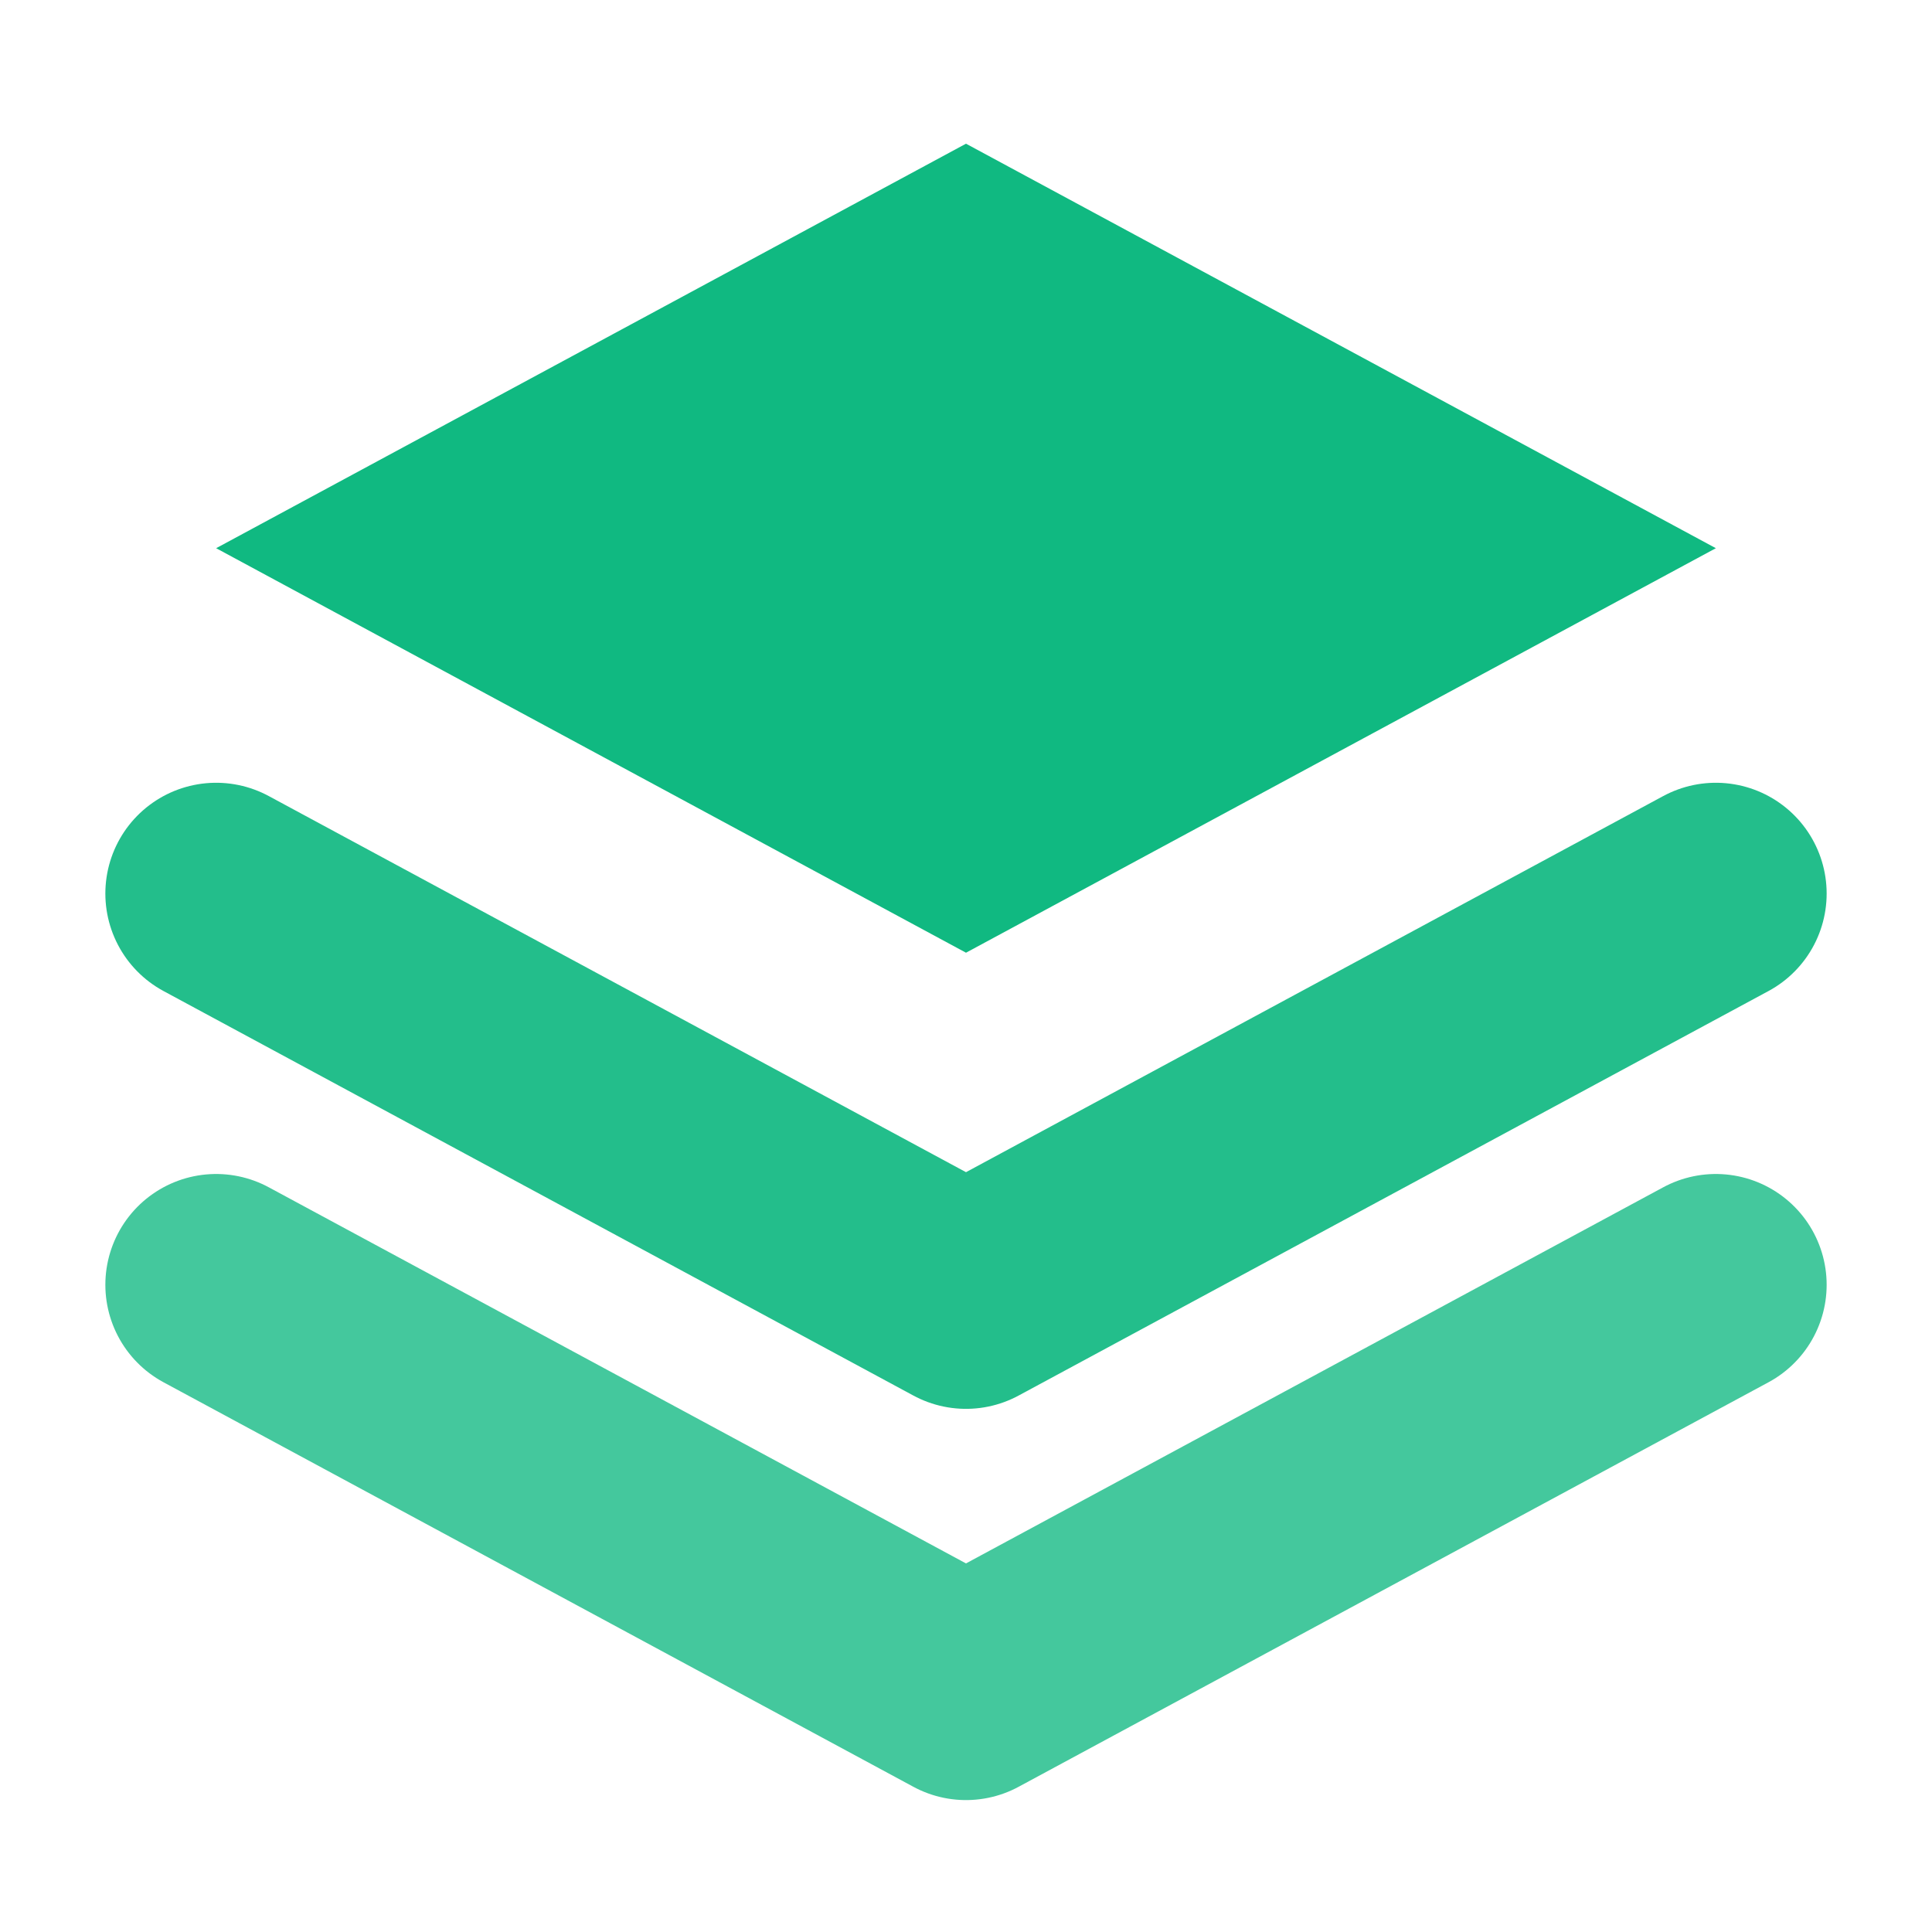
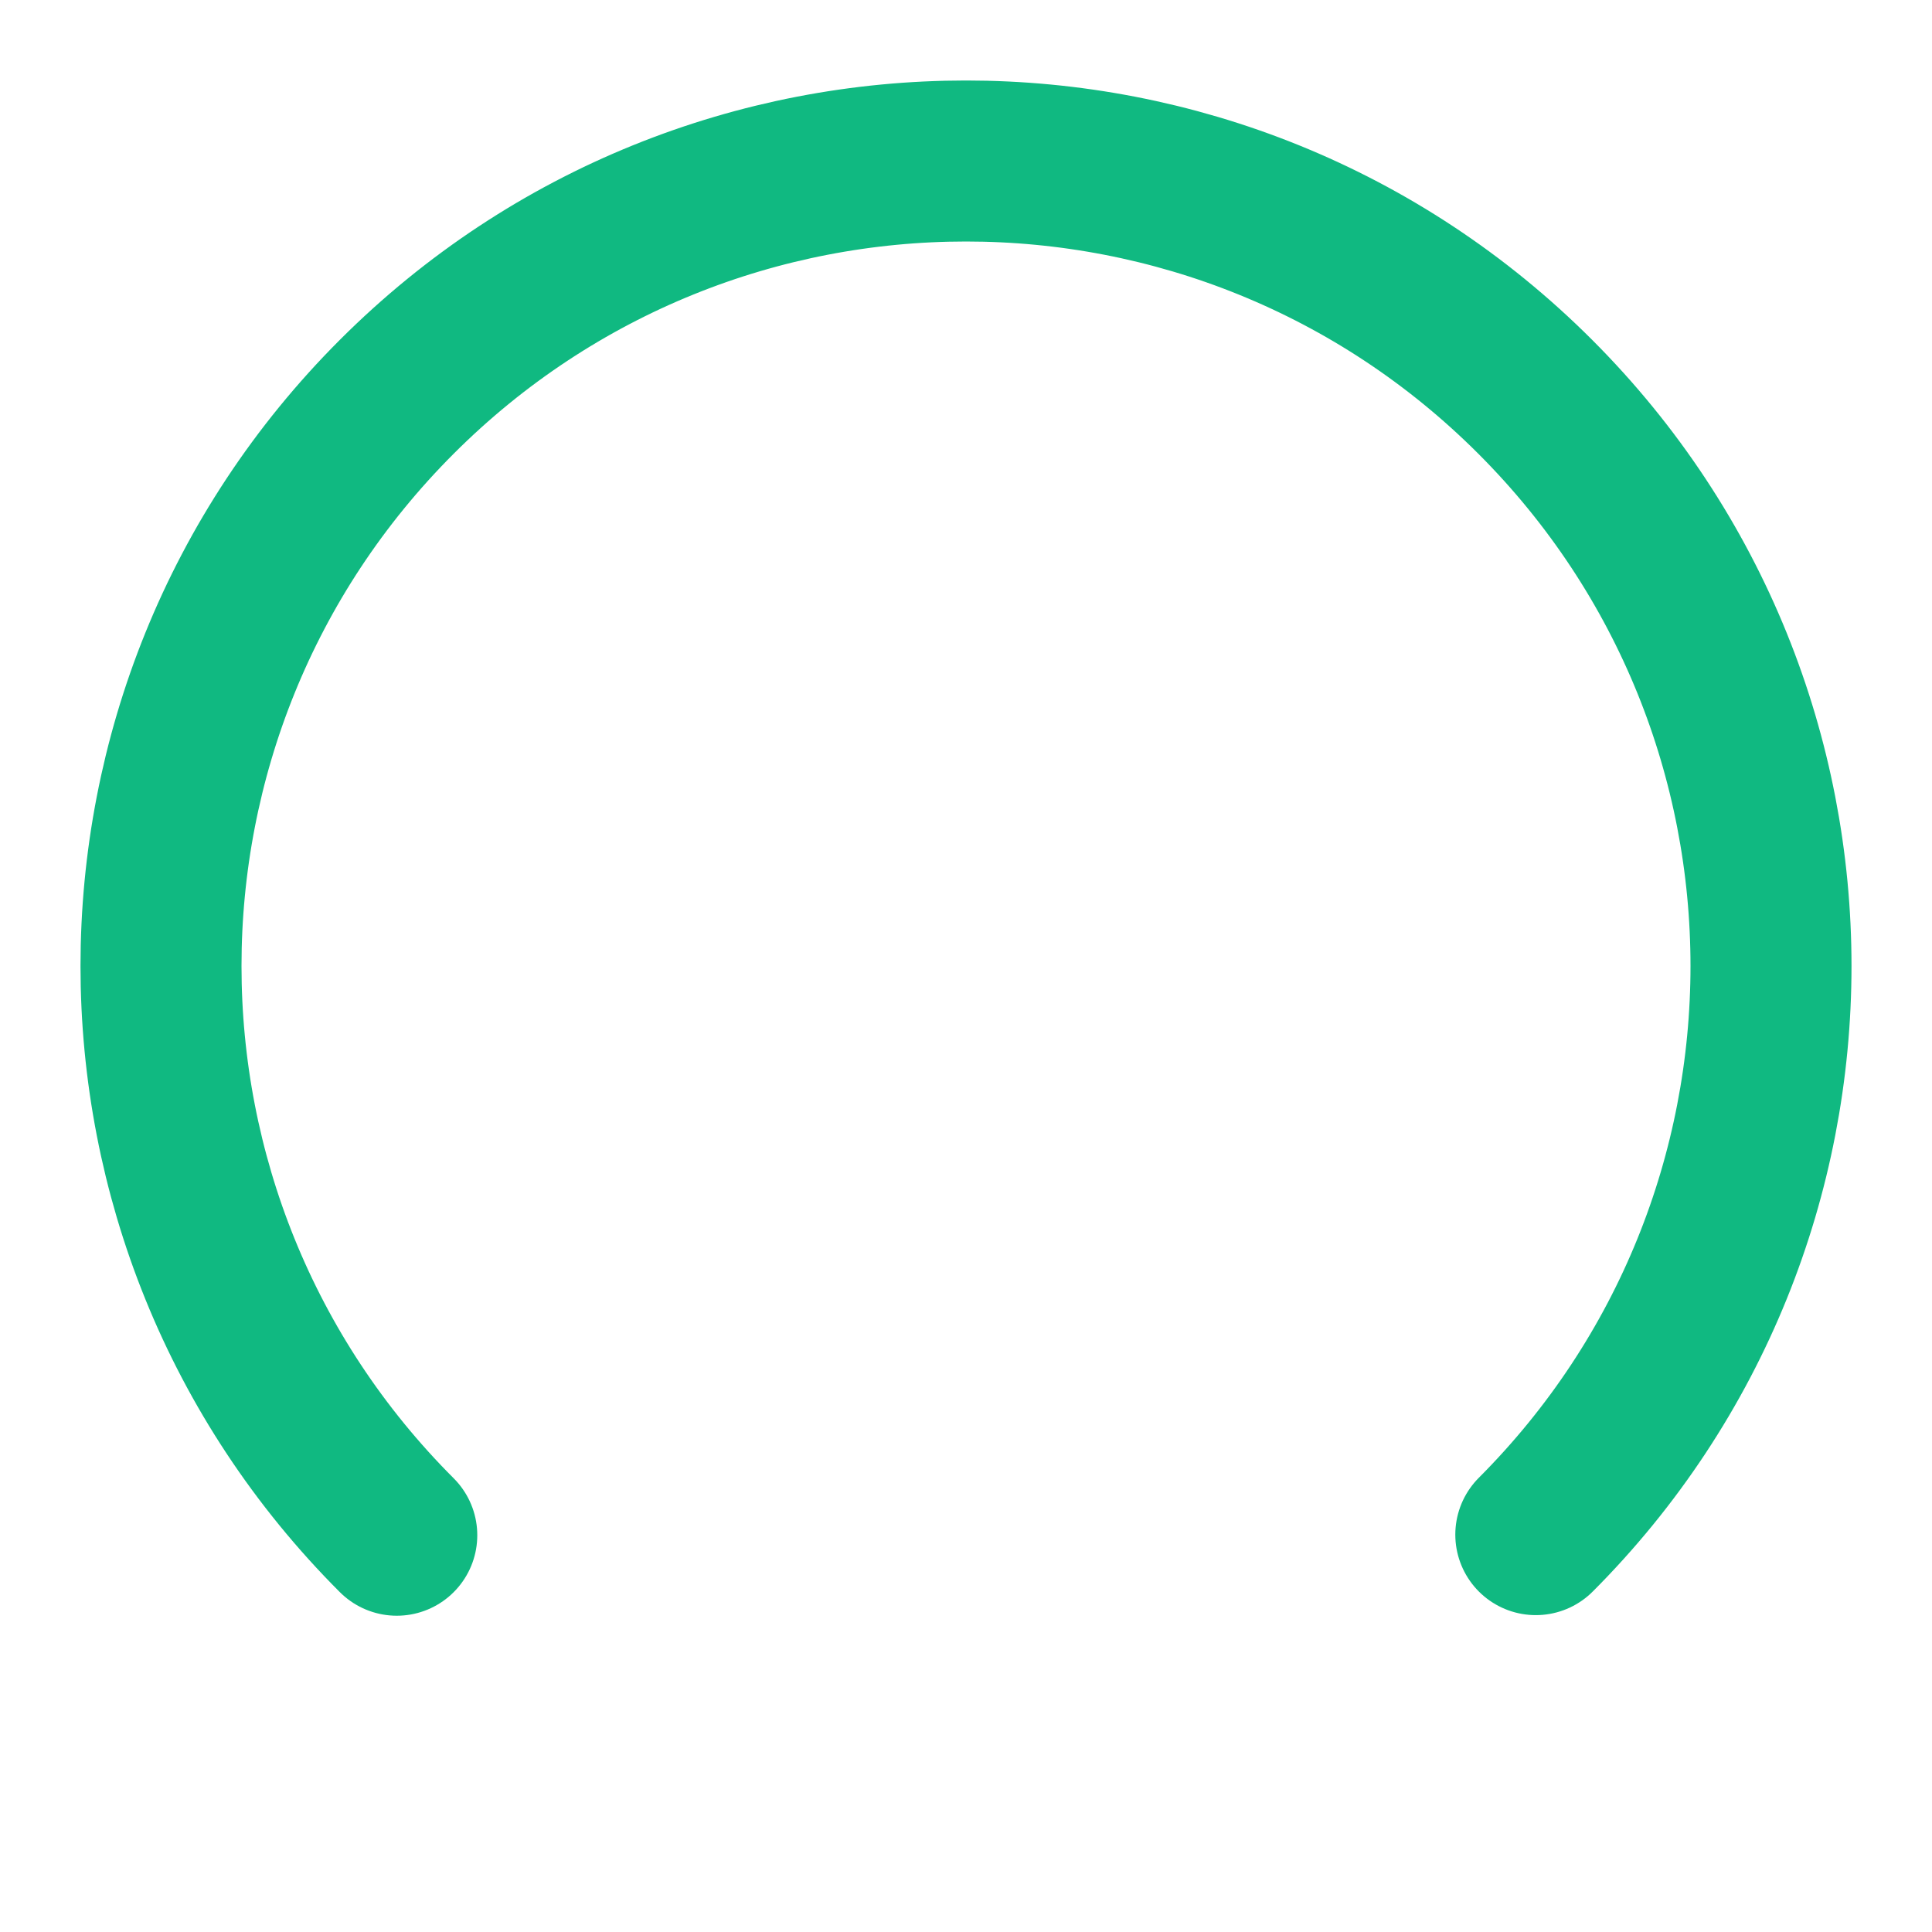
- <svg xmlns="http://www.w3.org/2000/svg" viewBox="0 0 32 32">
-   <path d="M16 2.38 28.42 9.08 16 15.78 3.58 9.08Z" fill="#10b981" />
-   <path d="M3.58 14.8 16 21.5 28.42 14.8" fill="none" stroke="#10b981" stroke-width="3.67" stroke-linecap="round" stroke-linejoin="round" opacity="0.92" />
-   <path d="M3.58 21.28 16 27.98 28.42 21.28" fill="none" stroke="#10b981" stroke-width="3.67" stroke-linecap="round" stroke-linejoin="round" opacity="0.78" />
+ <svg xmlns="http://www.w3.org/2000/svg" viewBox="0 0 120 120">
+   <circle cx="60" cy="60" r="50" fill="none" stroke="#10b981" stroke-width="10" stroke-linecap="round" stroke-dasharray="235.6 314.2" transform="rotate(135 60 60)" />
</svg>
